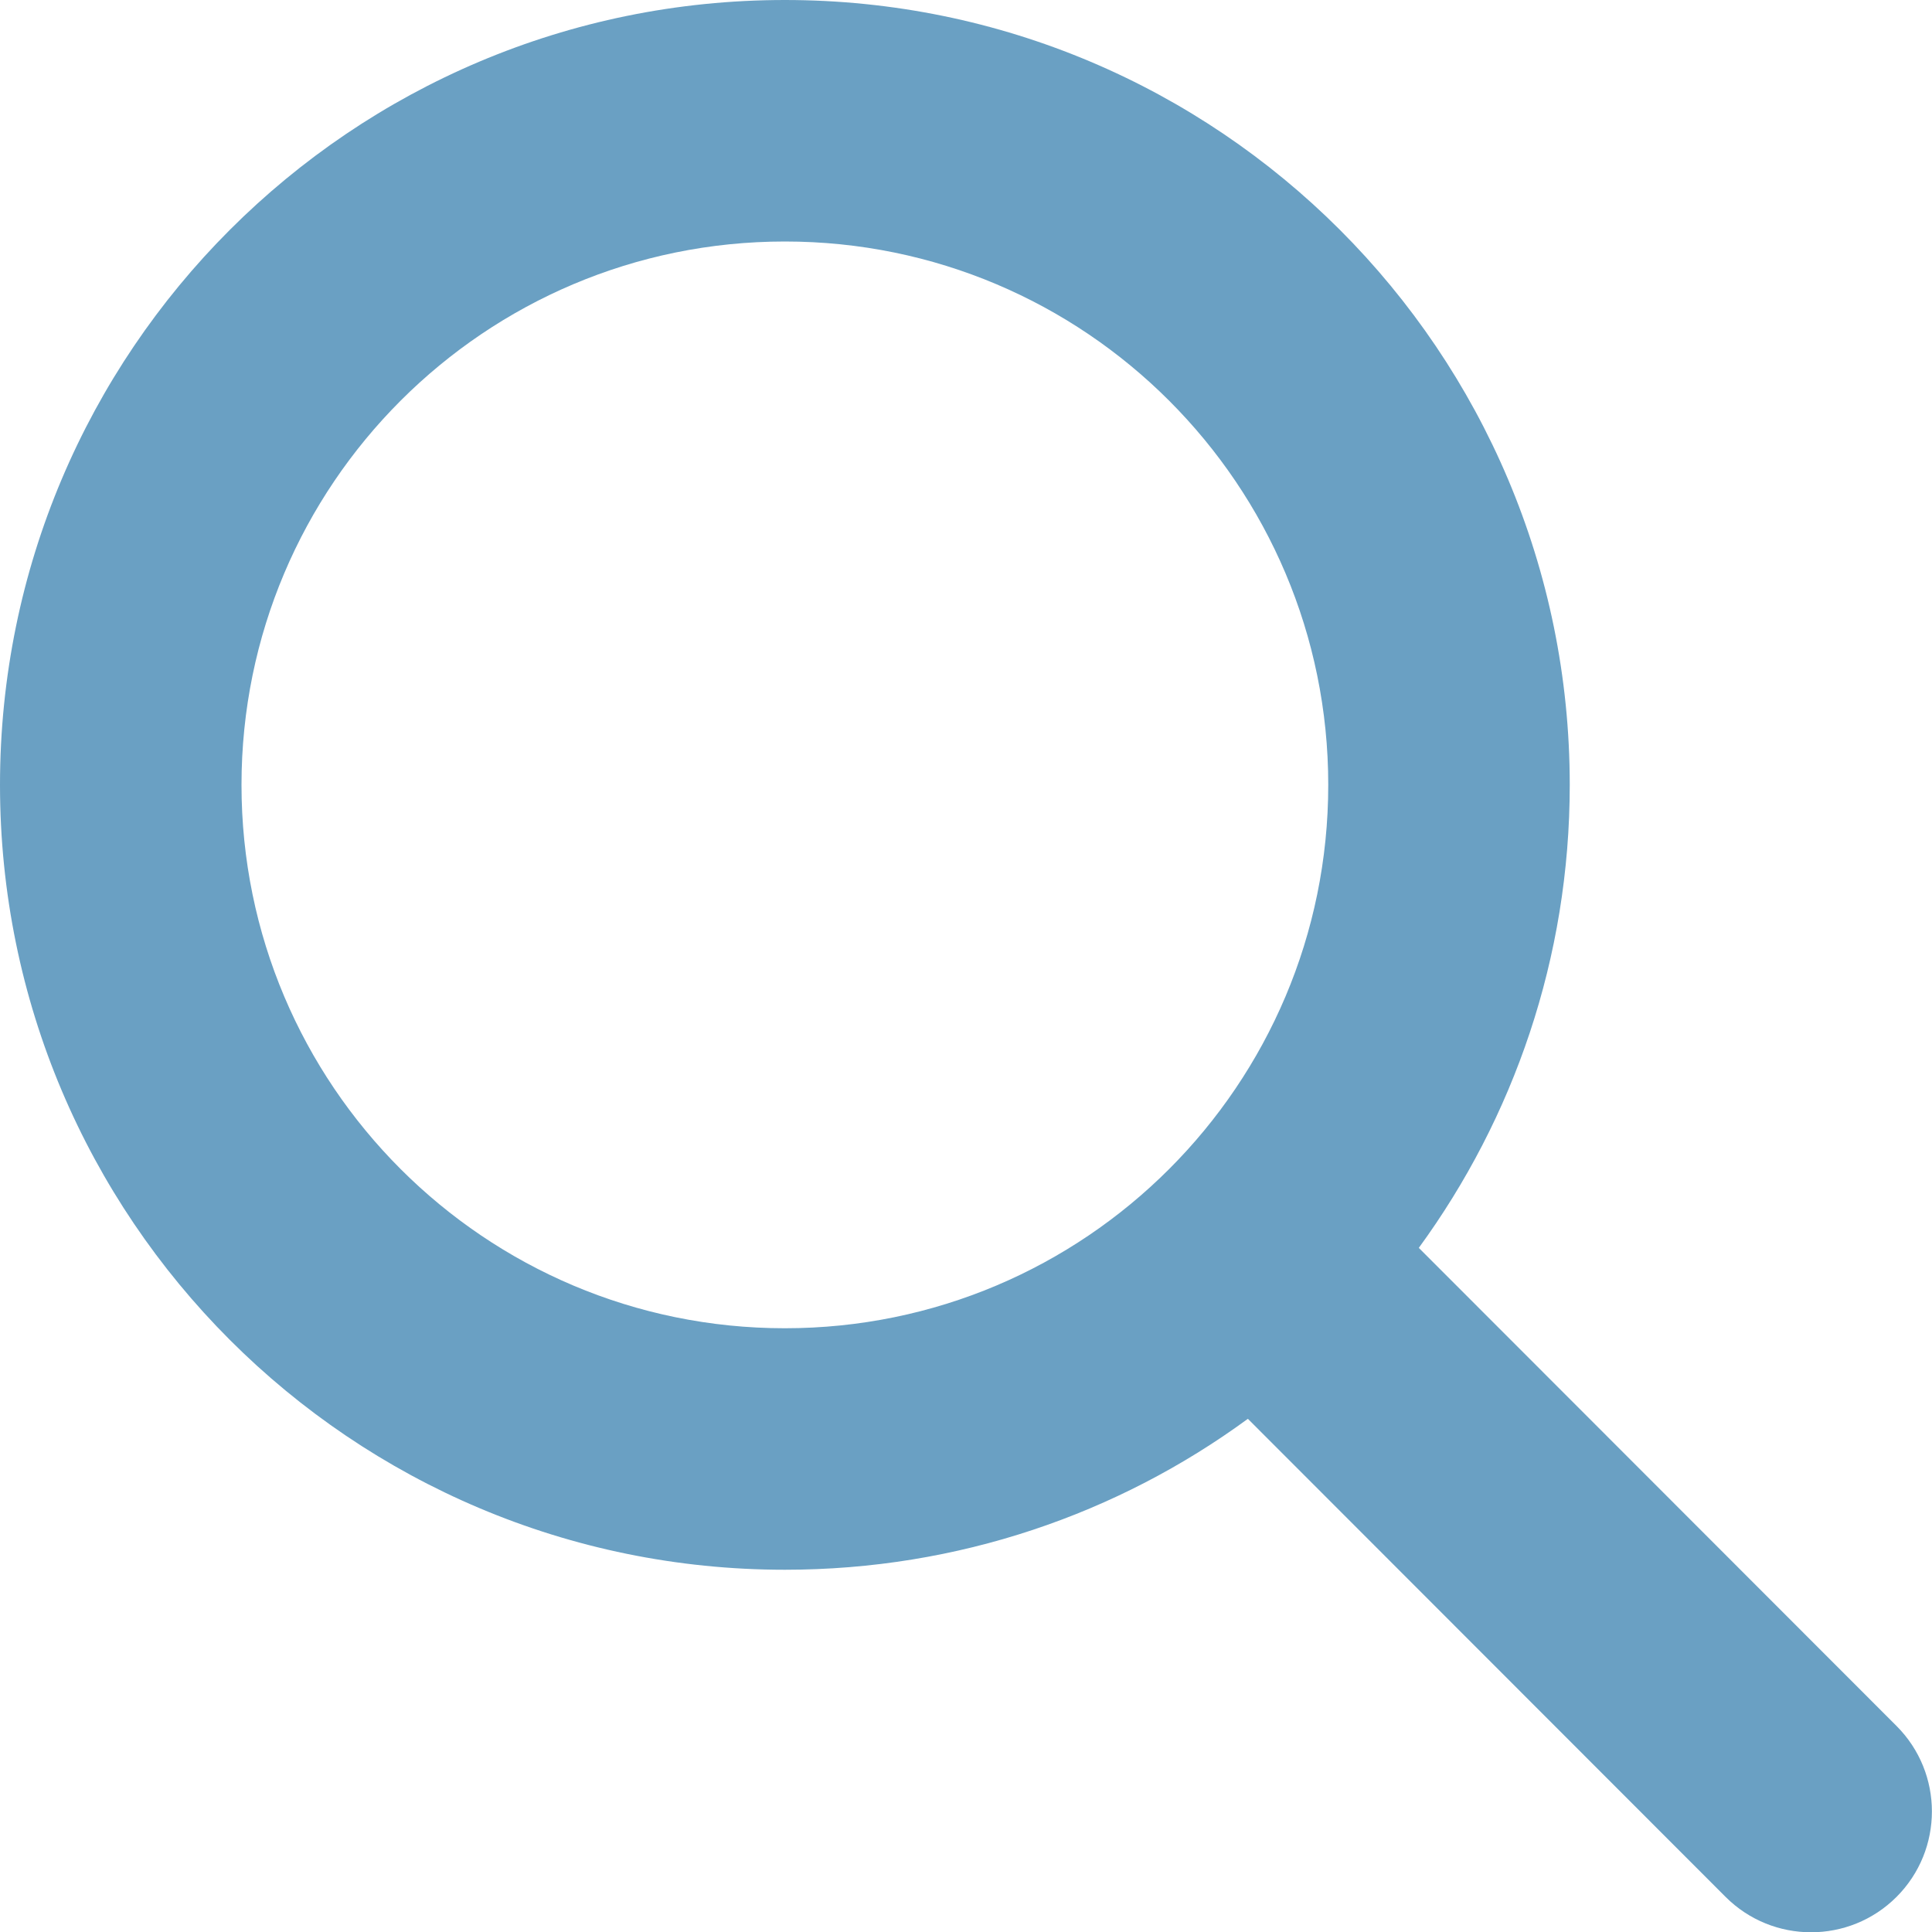
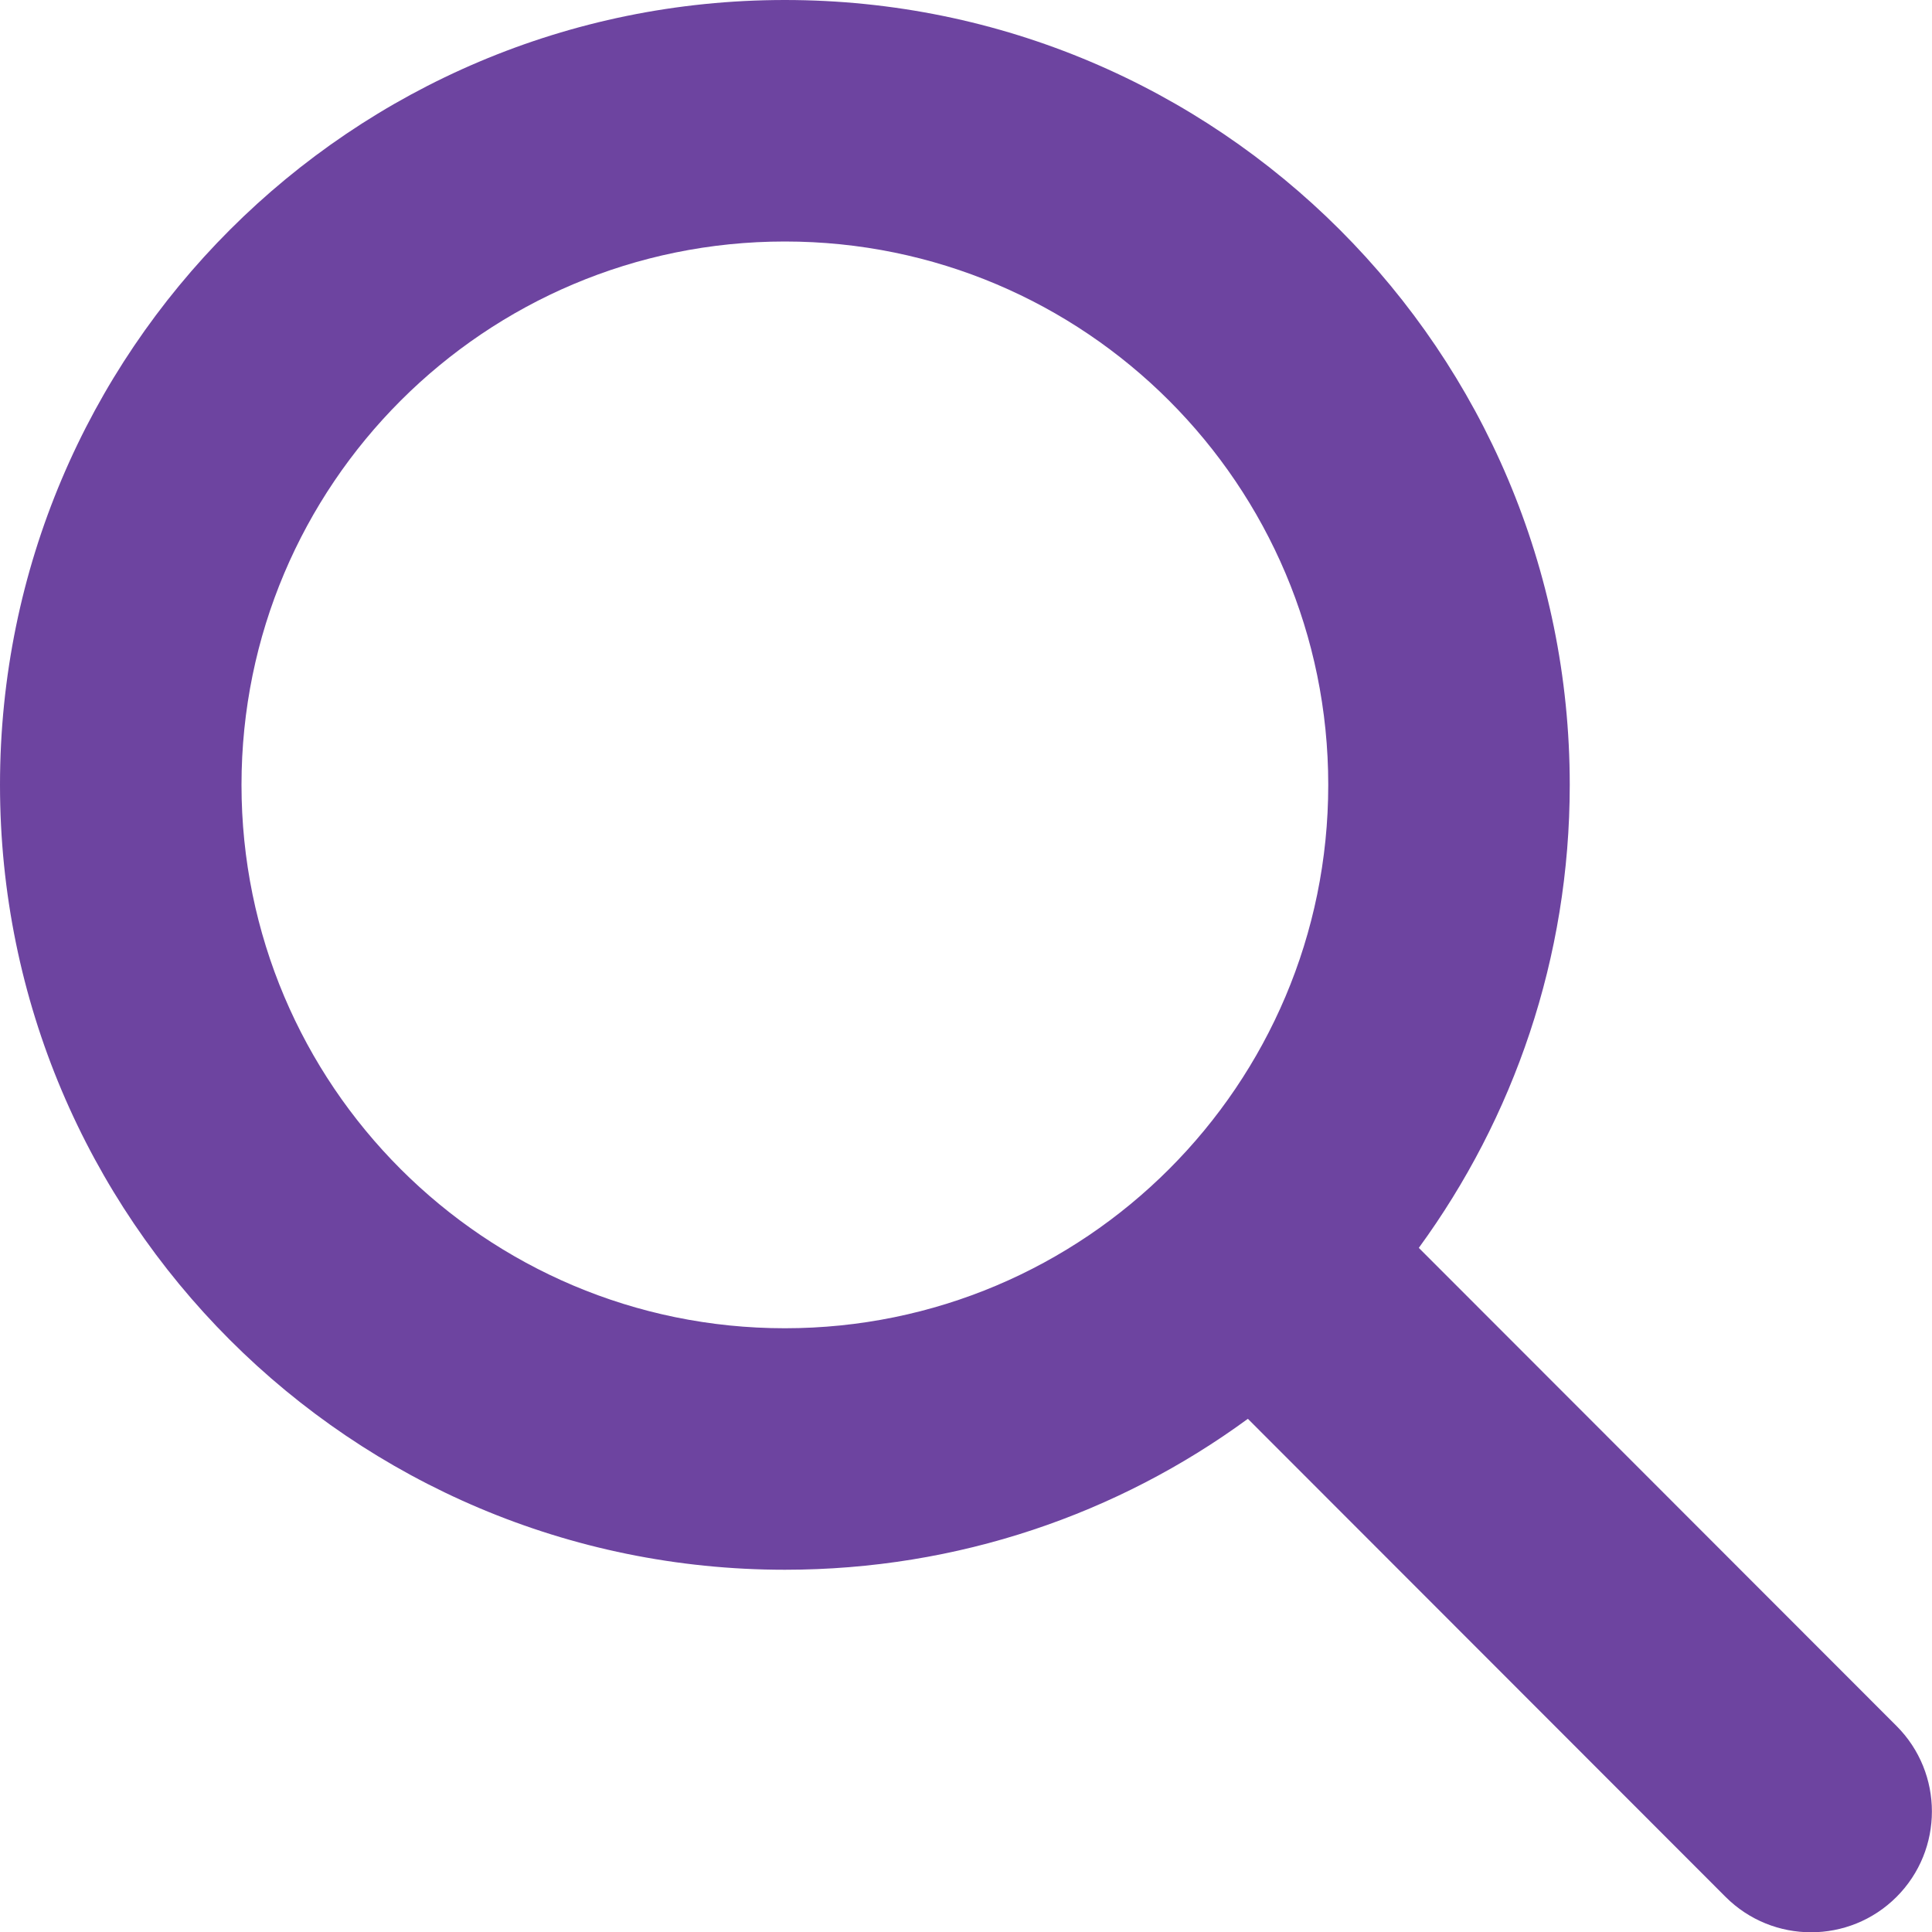
<svg xmlns="http://www.w3.org/2000/svg" viewBox="0 0 512 512">
-   <path fill="#6aa0c3" d="M416 208c0 45.9-14.9 88.3-40 122.7L502.6 457.4c12.5 12.5 12.5 32.8 0 45.3s-32.8 12.5-45.3 0L330.7 376c-34.4 25.2-76.8 40-122.7 40C93.1 416 0 322.9 0 208S93.1 0 208 0S416 93.1 416 208zM208 352a144 144 0 1 0 0-288 144 144 0 1 0 0 288z" />
+   <path fill="#6d44a0" d="M416 208c0 45.9-14.9 88.3-40 122.7L502.6 457.4c12.5 12.5 12.5 32.8 0 45.3s-32.8 12.5-45.3 0L330.7 376c-34.4 25.2-76.8 40-122.7 40C93.1 416 0 322.9 0 208S93.1 0 208 0S416 93.1 416 208zM208 352a144 144 0 1 0 0-288 144 144 0 1 0 0 288z" />
</svg>
